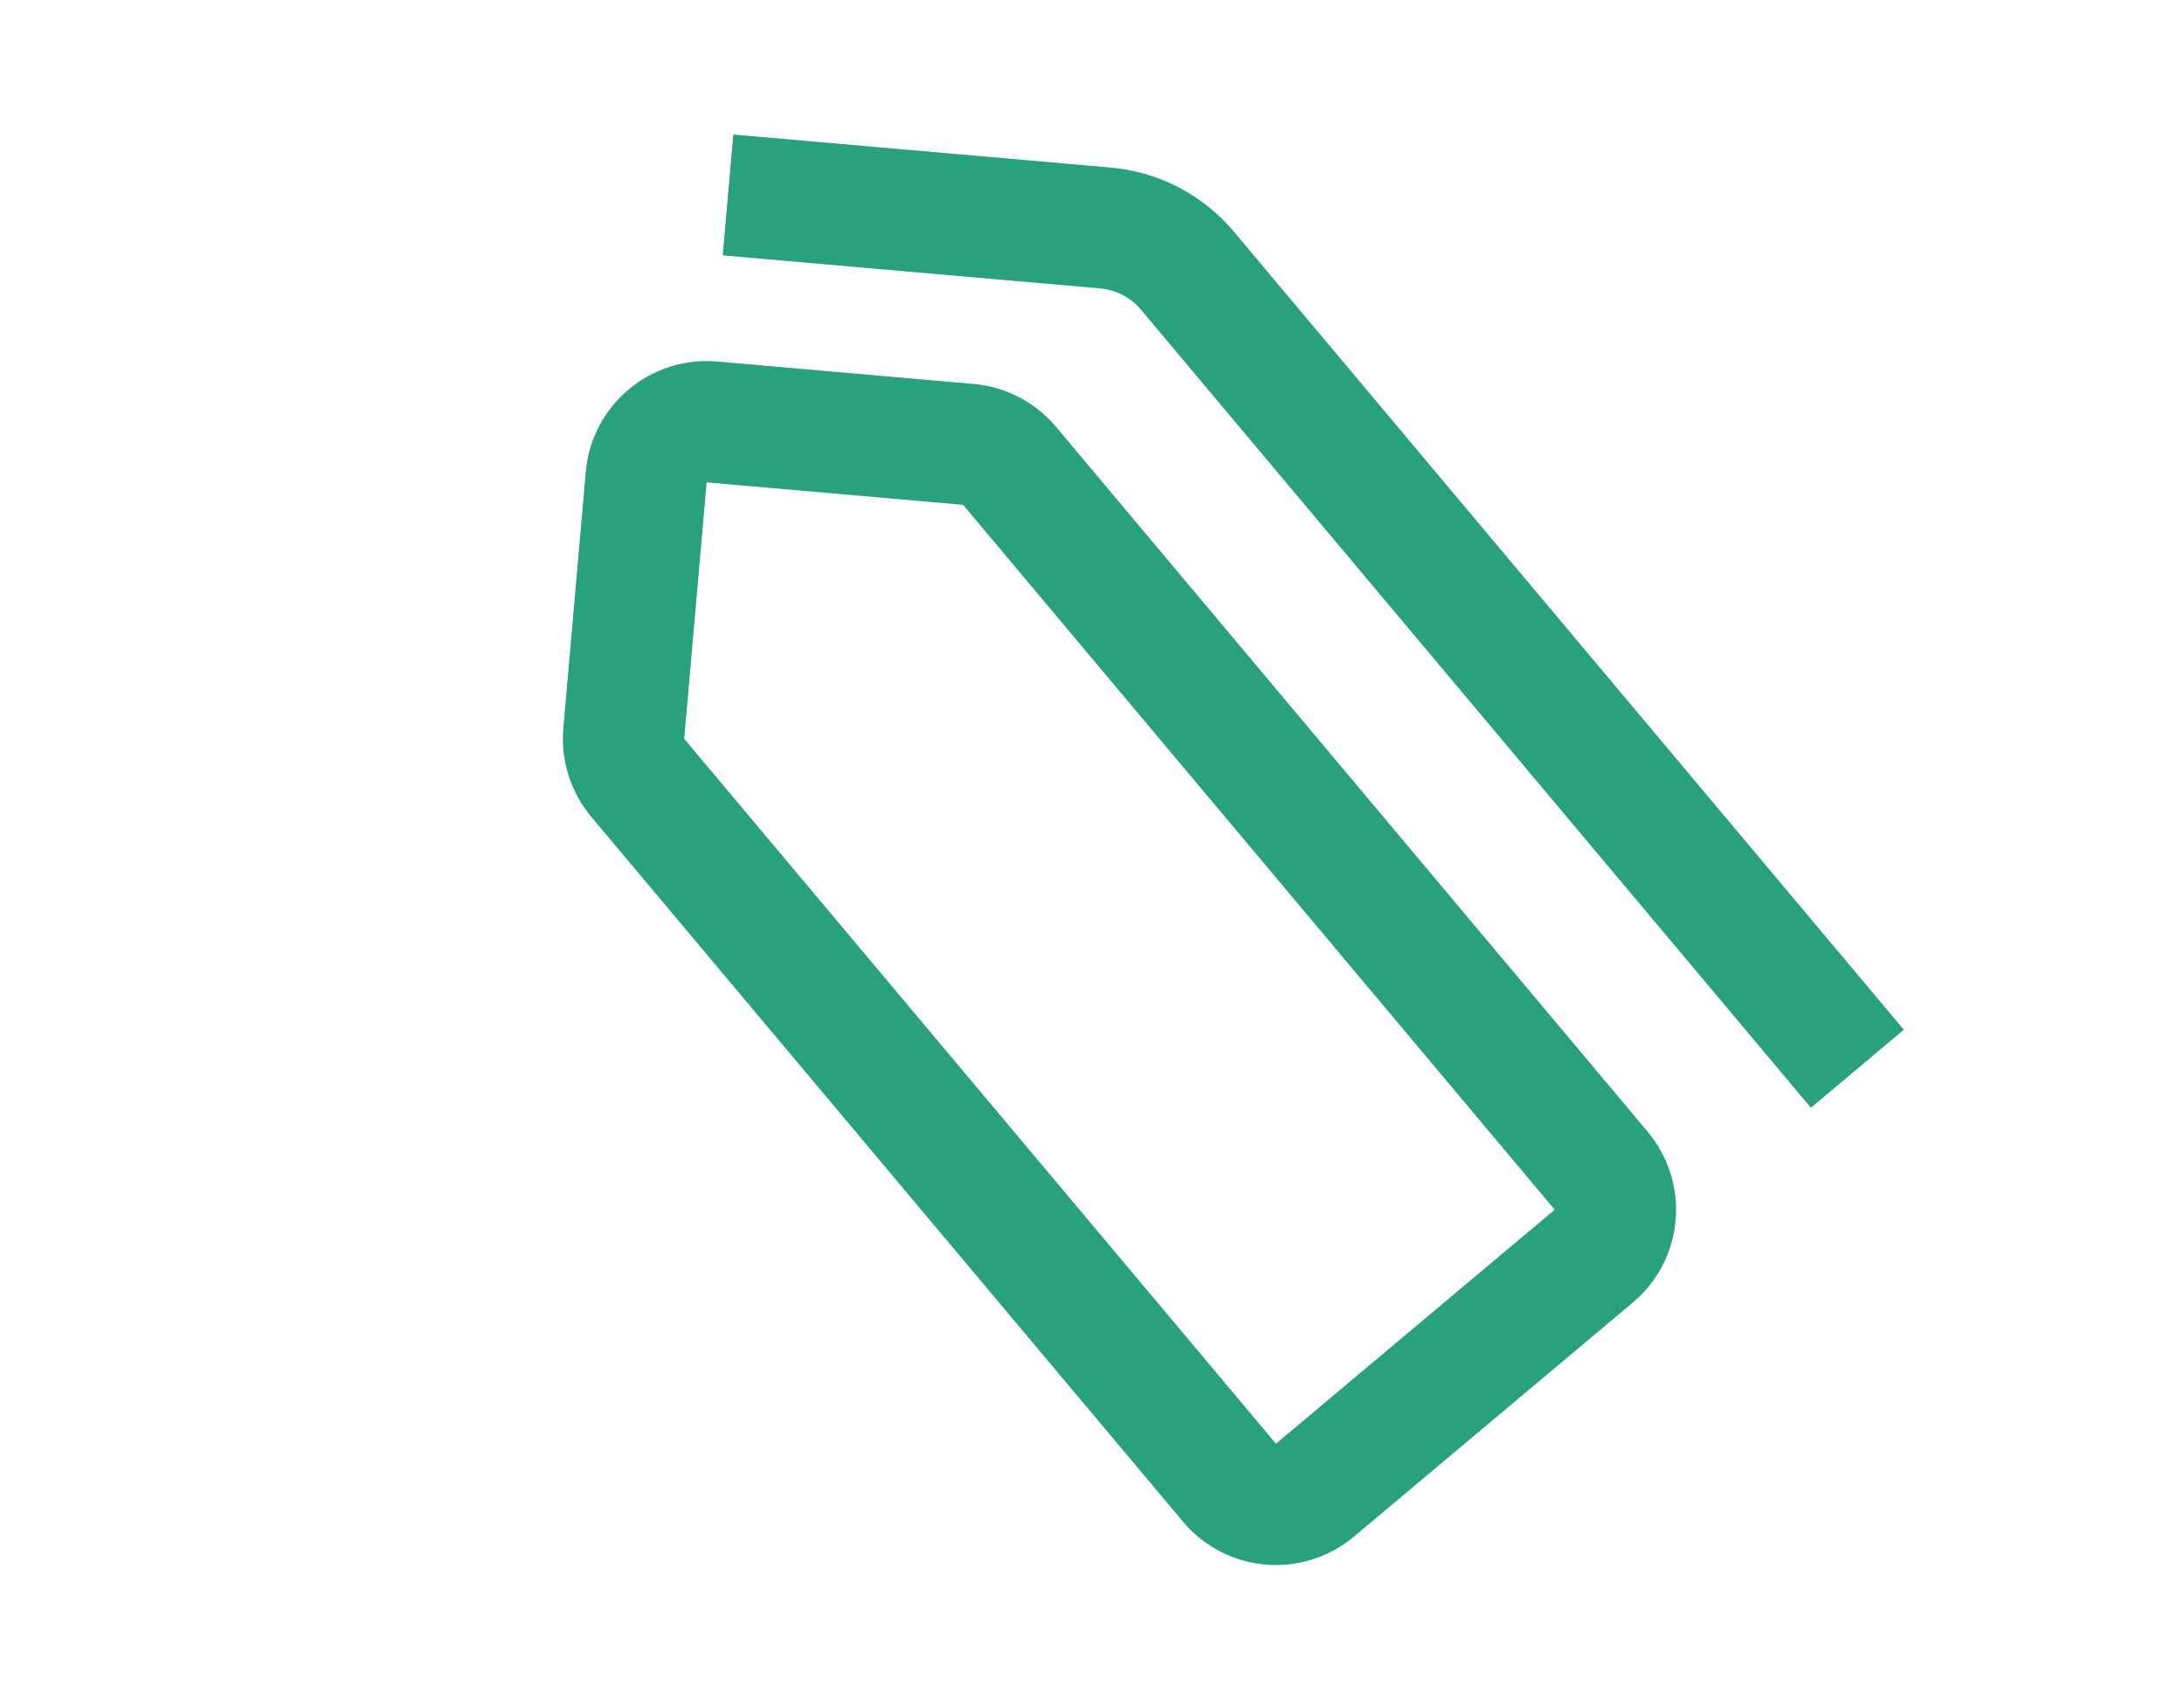
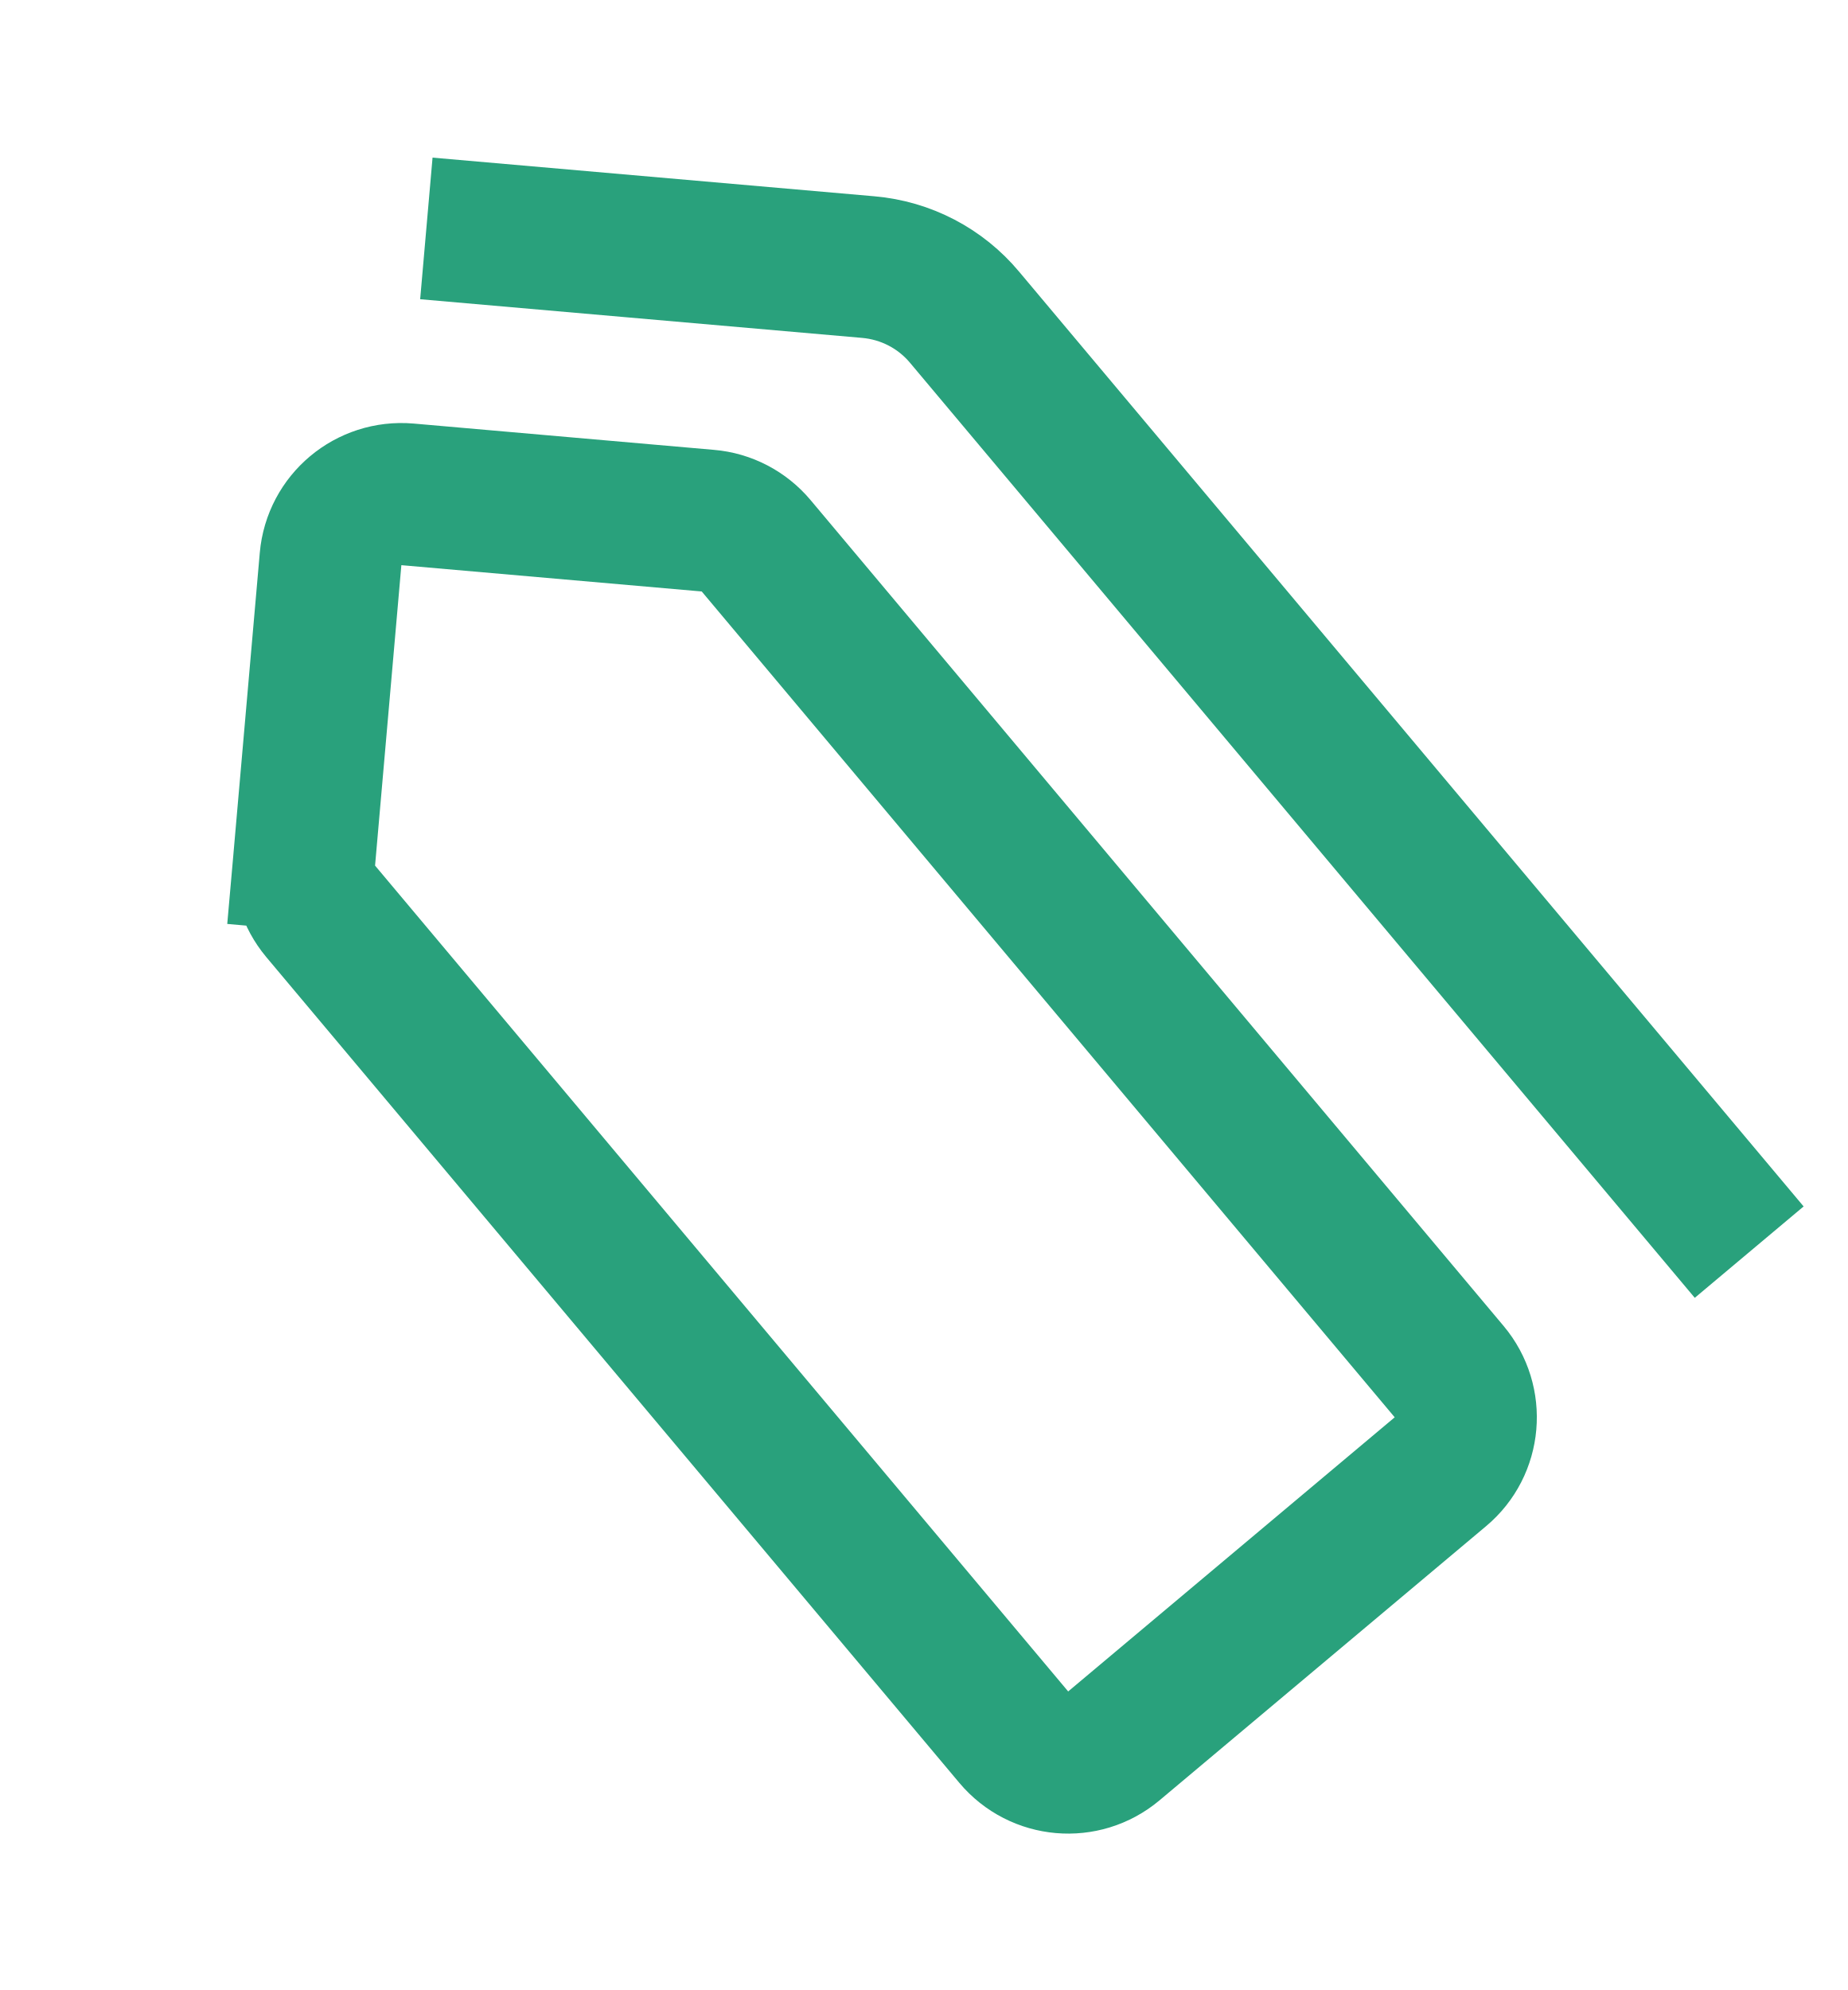
- <svg xmlns="http://www.w3.org/2000/svg" width="18" height="14" viewBox="0 0 18 14" fill="none">
-   <path d="M15.308 8.809L9.788 2.233C9.618 2.029 9.374 1.902 9.109 1.879L6 1.607" stroke="#29A17C" />
-   <path d="M8.32 3.839L13.197 9.65C13.374 9.861 13.347 10.177 13.135 10.354L10.837 12.283C10.626 12.46 10.31 12.433 10.133 12.221L5.256 6.411C5.171 6.309 5.13 6.178 5.141 6.046L5.326 3.933C5.35 3.657 5.593 3.454 5.868 3.478L7.981 3.663C8.113 3.674 8.235 3.738 8.32 3.839Z" stroke="#29A17C" />
+ <svg xmlns="http://www.w3.org/2000/svg" width="13" height="14" viewBox="0 0 13 14" fill="none">
+   <path d="M12.308 8.809L6.788 2.233C6.618 2.029 6.374 1.902 6.109 1.879L3 1.607" stroke="#29A17C" />
+   <path d="M2.256 6.411C2.171 6.309 2.13 6.178 2.141 6.046L1.643 6.002L2.141 6.046L2.326 3.933C2.35 3.657 2.593 3.454 2.868 3.478L4.981 3.663C5.113 3.674 5.235 3.738 5.32 3.839L10.197 9.65C10.374 9.861 10.347 10.177 10.135 10.354L7.837 12.283C7.626 12.46 7.311 12.433 7.133 12.221L2.256 6.411Z" stroke="#29A17C" />
</svg>
